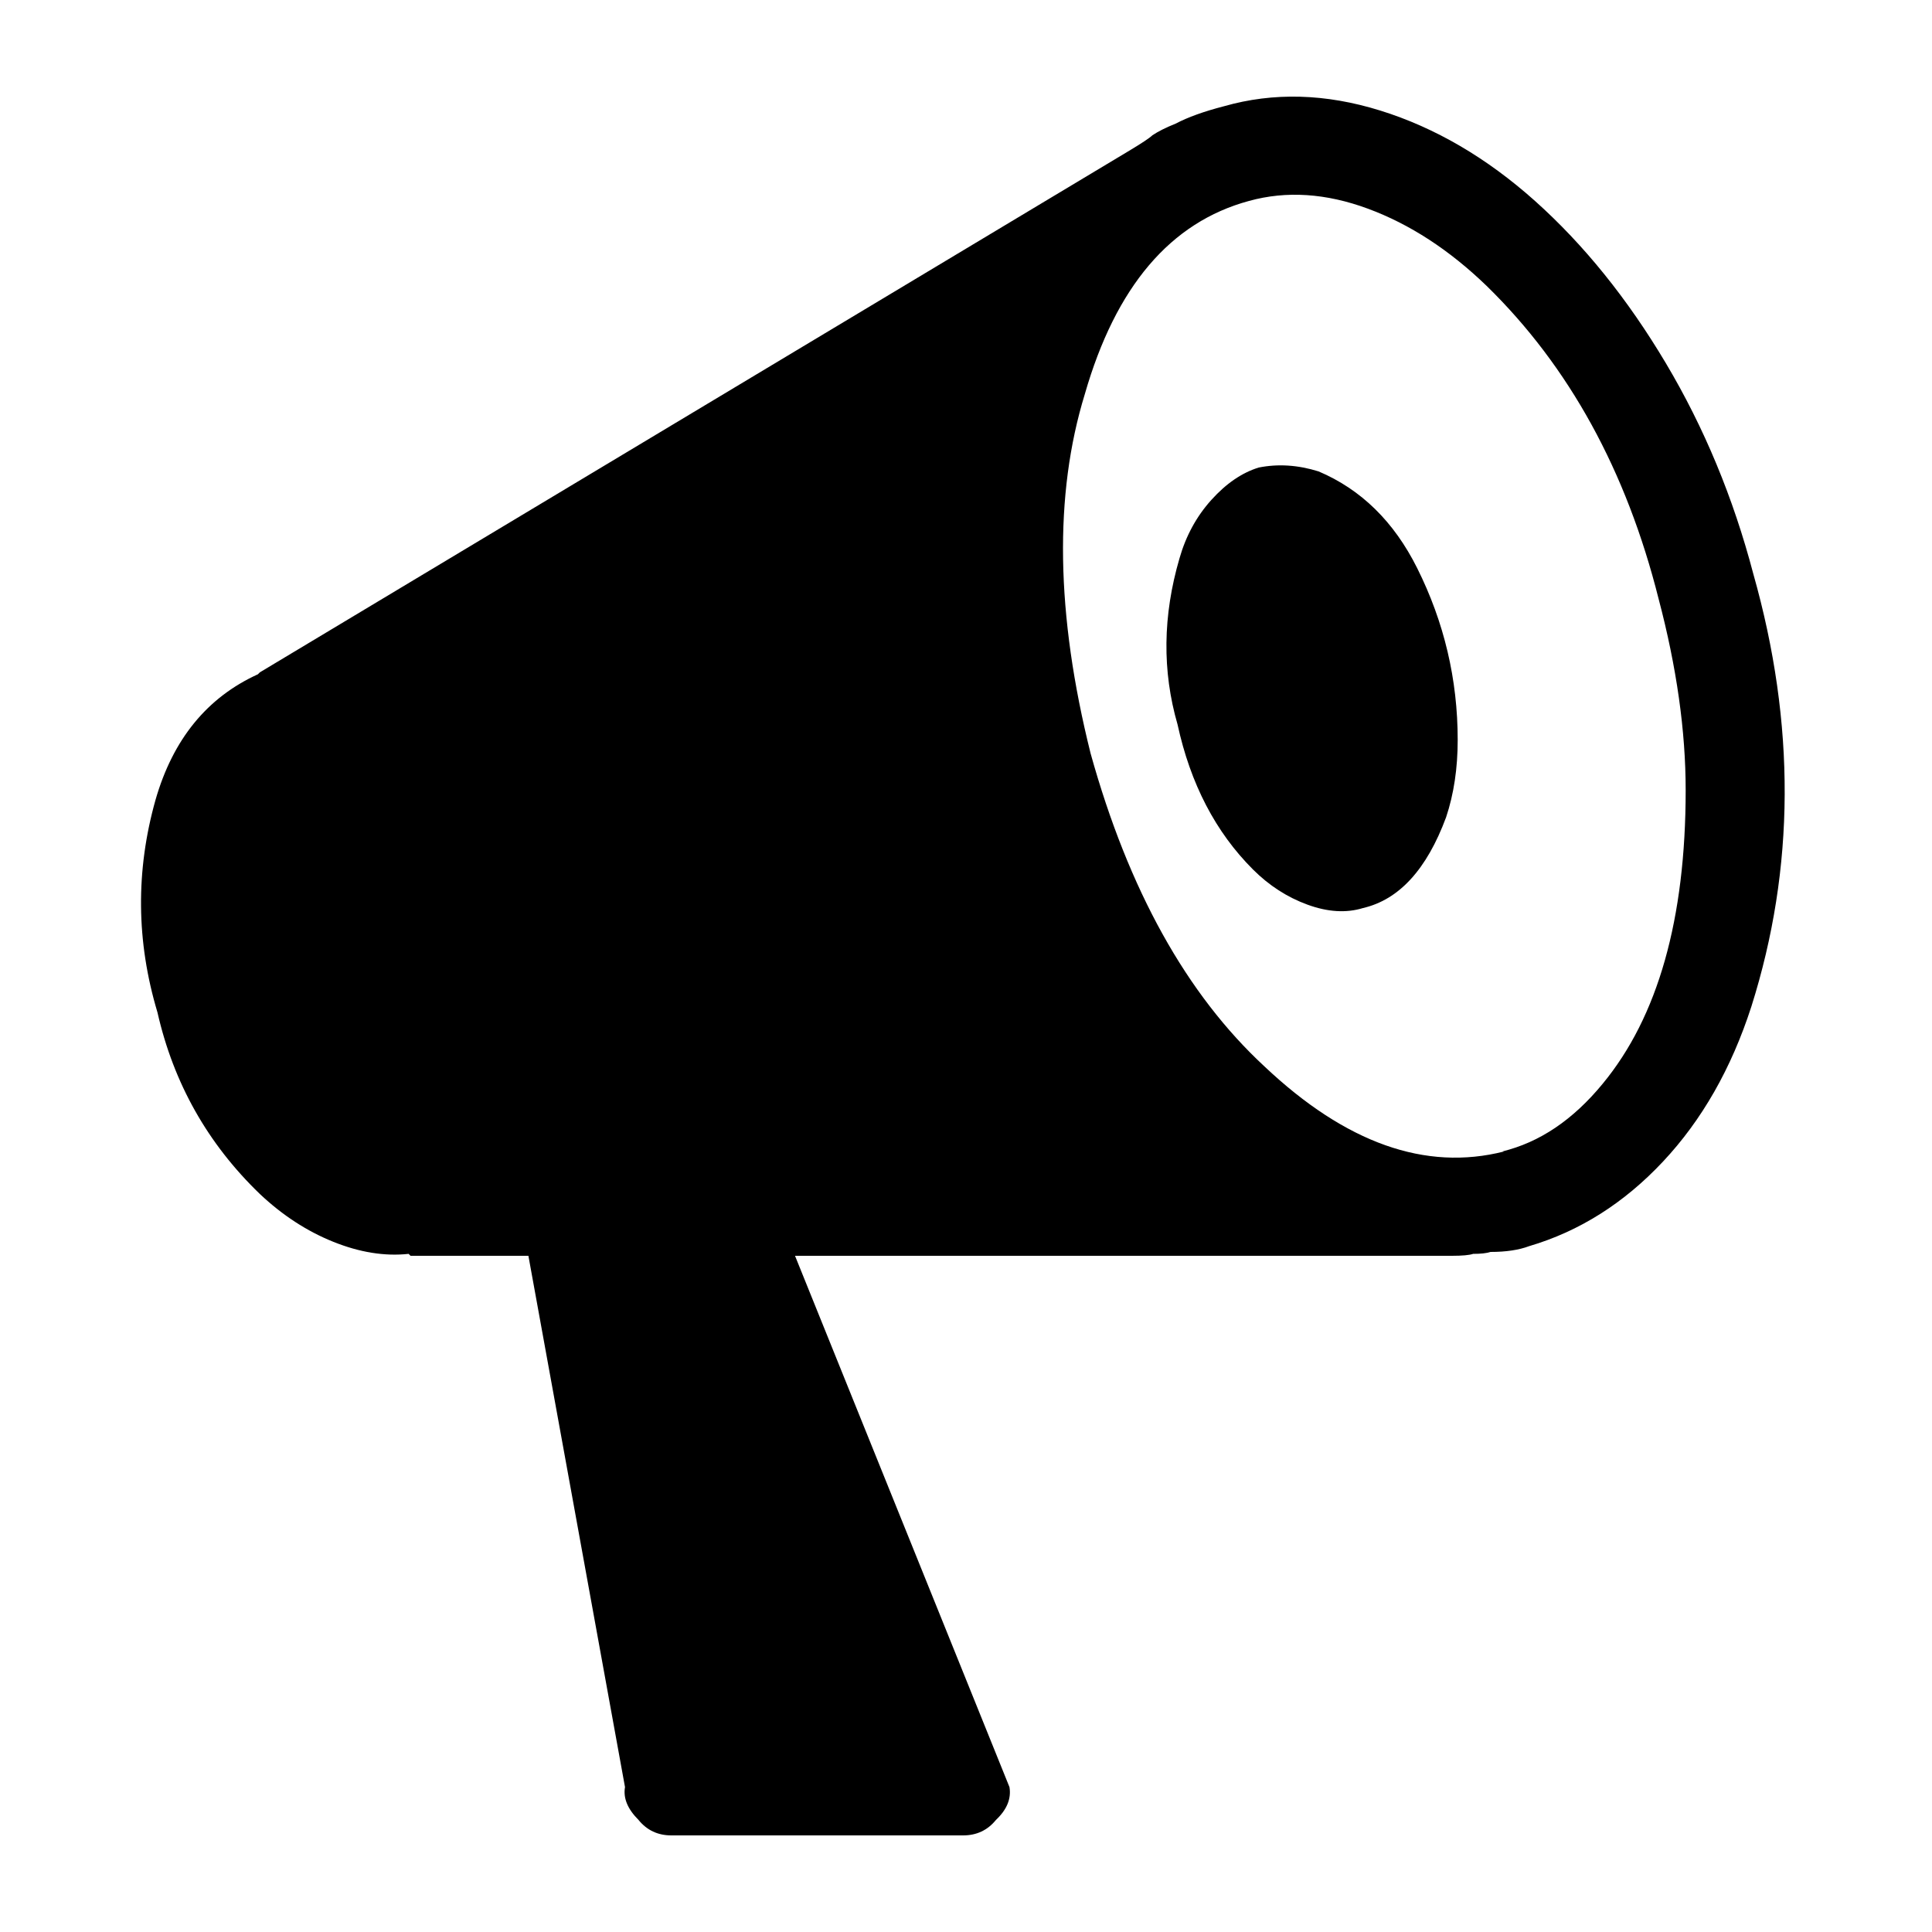
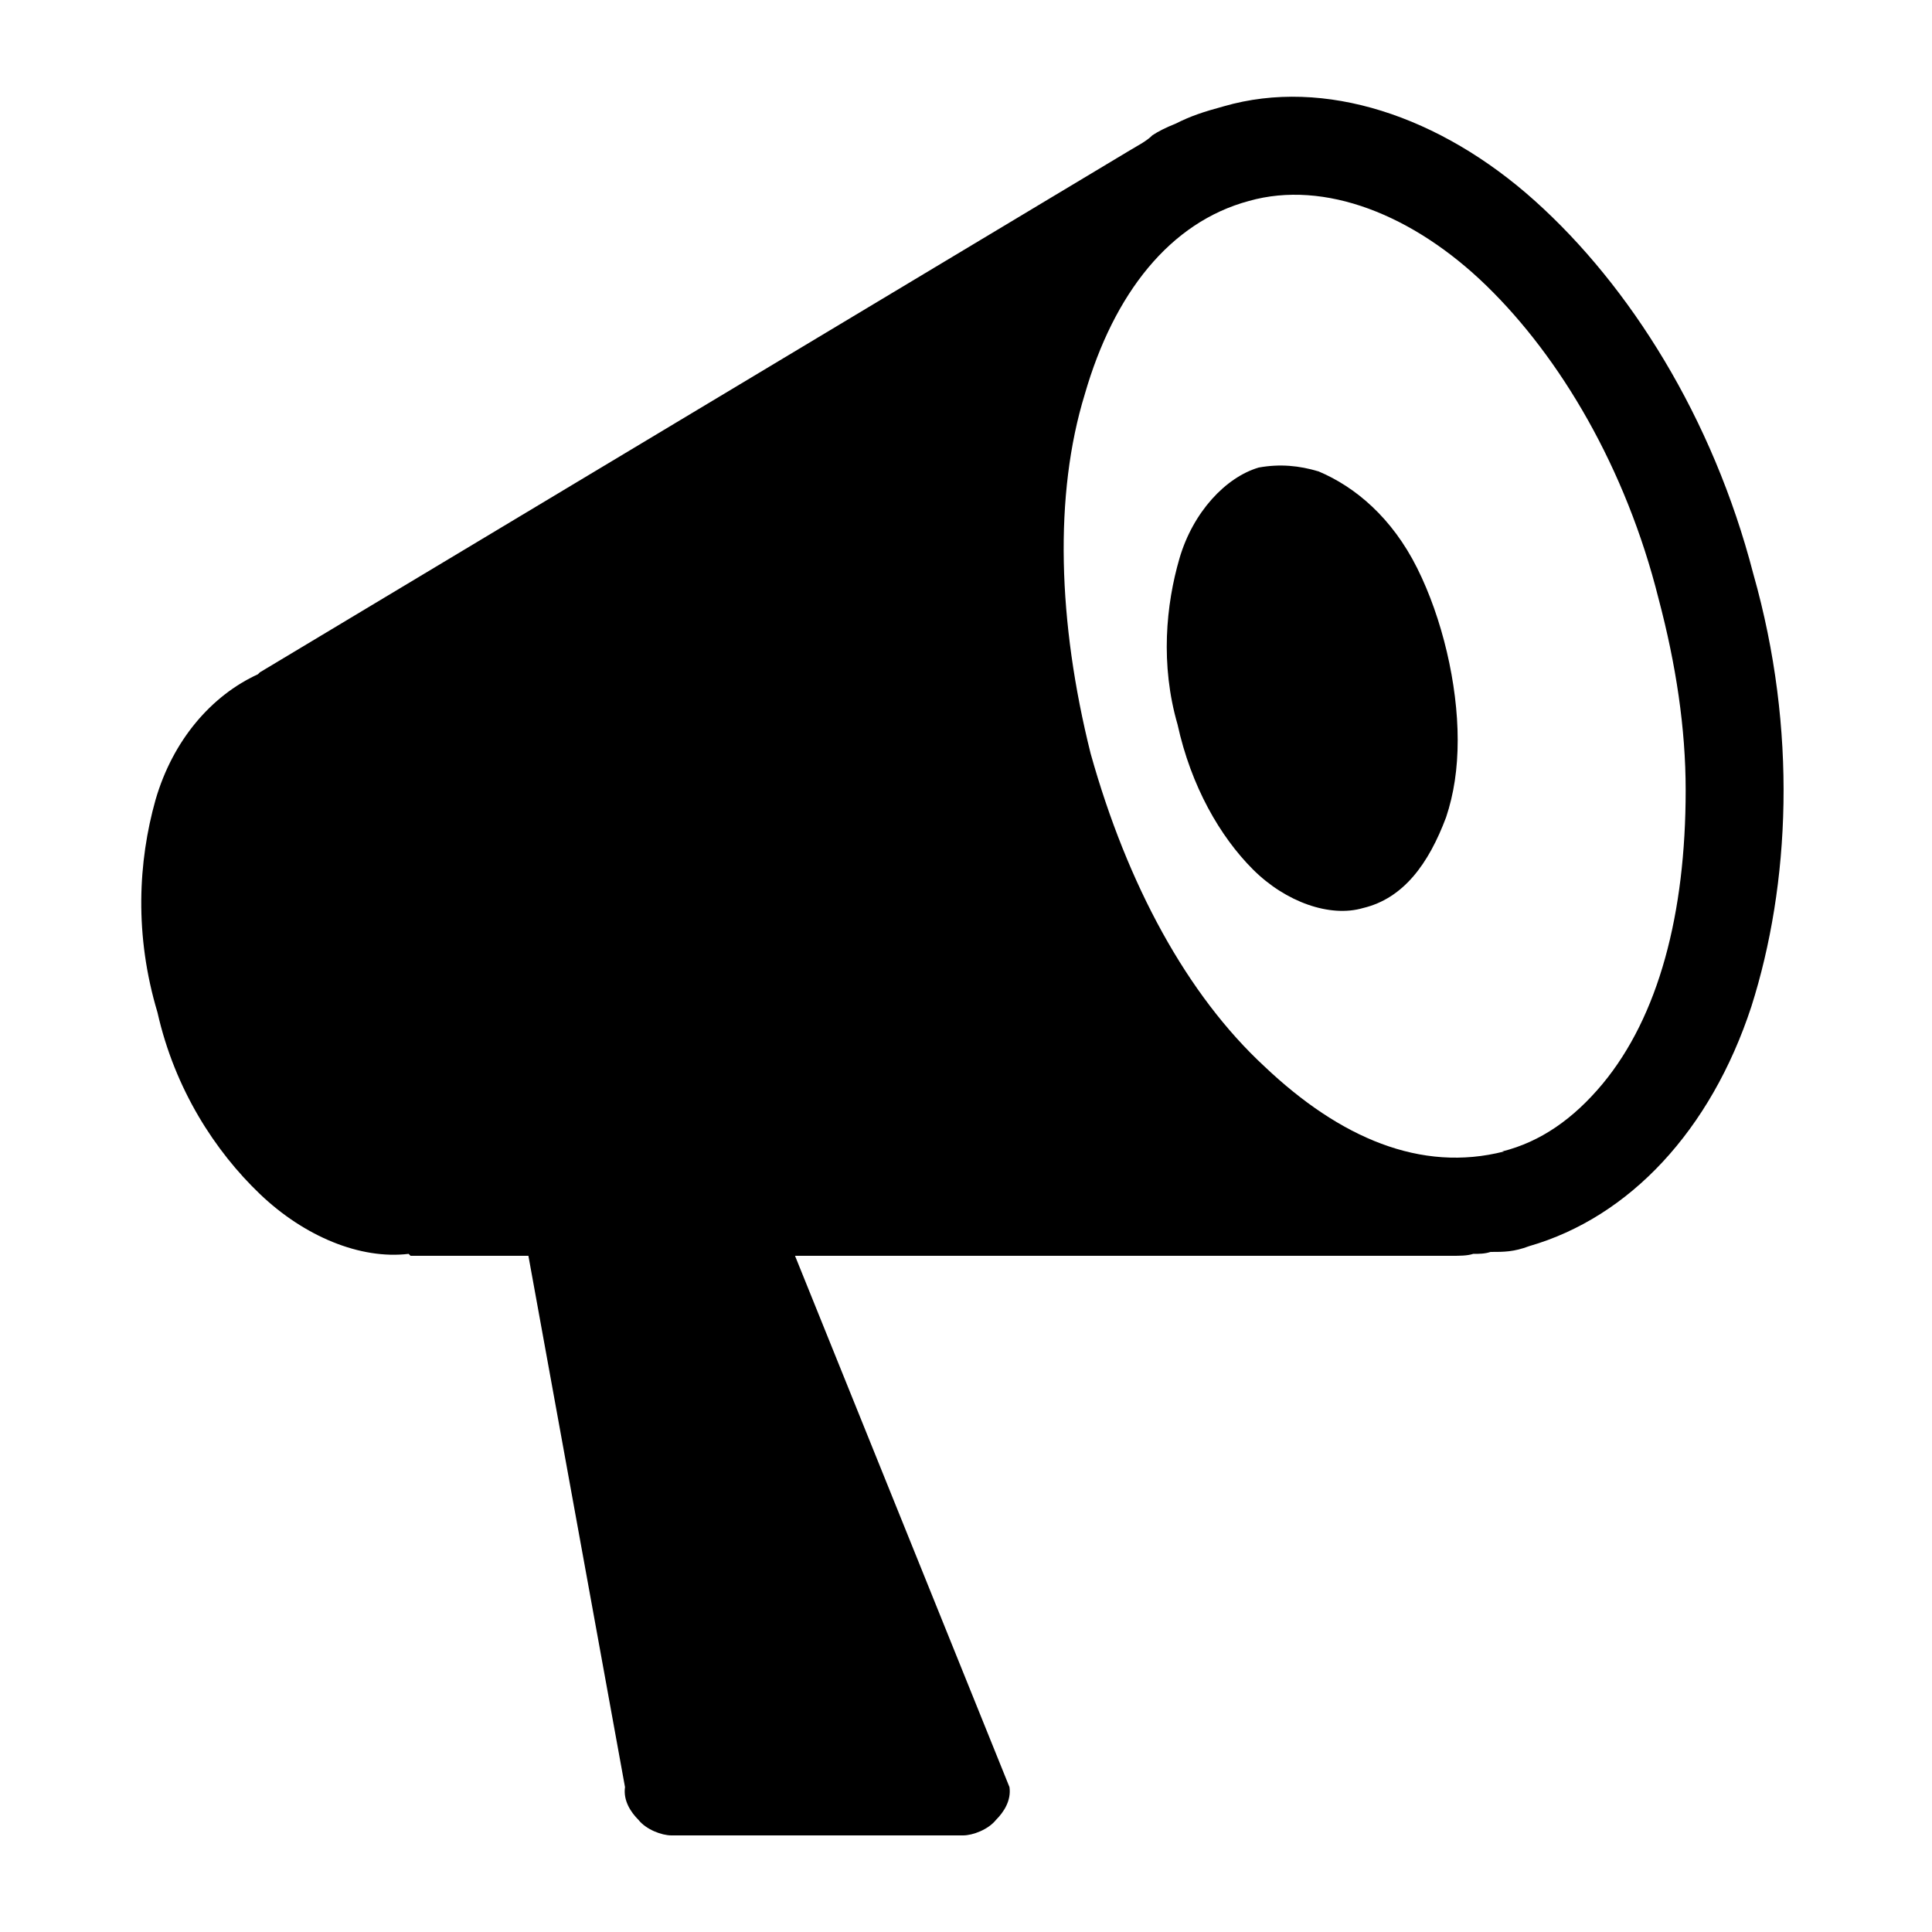
<svg xmlns="http://www.w3.org/2000/svg" version="1.1" width="20" height="20" viewBox="0 0 20 20">
-   <g>
- </g>
-   <path d="M18.15 5.94q0.66 2.33-0.020 4.48-0.31 0.96-0.915 1.605t-1.385 0.875q-0.16 0.060-0.4 0.060-0.060 0.020-0.18 0.020-0.060 0.020-0.22 0.020h-6.8l2.22 5.5q0.030 0.18-0.14 0.34-0.13 0.16-0.34 0.16h-3.020q-0.21 0-0.34-0.16-0.17-0.17-0.14-0.34l-1-5.5h-1.22l-0.020-0.020q-0.37 0.040-0.78-0.125t-0.76-0.495q-0.81-0.78-1.060-1.88-0.33-1.1-0.020-2.2 0.27-0.94 1.060-1.3l0.020-0.020 9-5.4q0.2-0.12 0.24-0.16 0.090-0.060 0.24-0.12 0.19-0.1 0.5-0.18 0.77-0.22 1.62 0.045t1.6 0.935q0.76 0.68 1.355 1.68t0.905 2.18zM15.57 11.92h-0.020q0.58-0.14 1.040-0.7 0.86-1.040 0.86-3.040 0-0.92-0.28-1.98-0.5-1.99-1.78-3.24-0.58-0.56-1.23-0.8t-1.23-0.080q-1.22 0.33-1.7 2-0.48 1.56 0.060 3.72 0.59 2.12 1.8 3.24 1.26 1.19 2.48 0.88zM13.030 4.84q0.3-0.060 0.62 0.040 0.66 0.28 1.020 1 0.42 0.84 0.42 1.78 0 0.44-0.12 0.8-0.3 0.81-0.86 0.94-0.26 0.080-0.575-0.035t-0.565-0.365q-0.58-0.58-0.78-1.5-0.24-0.83 0.020-1.72 0.1-0.35 0.33-0.605t0.49-0.335z" fill="#000000" />
+   <path d="M18.15 5.94c0.46 1.62 0.38 3.22-0.020 4.48-0.42 1.28-1.26 2.18-2.3 2.48-0.16 0.060-0.26 0.060-0.4 0.060-0.060 0.020-0.12 0.020-0.18 0.020-0.060 0.020-0.14 0.020-0.22 0.020h-6.8l2.22 5.5c0.020 0.14-0.060 0.26-0.14 0.34-0.080 0.1-0.24 0.16-0.34 0.16h-3.020c-0.1 0-0.26-0.060-0.34-0.16-0.080-0.080-0.16-0.2-0.14-0.34l-1-5.5h-1.22l-0.020-0.020c-0.5 0.060-1.080-0.18-1.54-0.62s-0.88-1.080-1.060-1.88c-0.24-0.8-0.2-1.56-0.020-2.2 0.18-0.62 0.58-1.080 1.060-1.3l0.020-0.020 9-5.4c0.1-0.060 0.18-0.1 0.24-0.16 0.060-0.040 0.14-0.080 0.24-0.12 0.16-0.080 0.28-0.12 0.5-0.18 1.040-0.3 2.24 0.1 3.22 0.98s1.84 2.24 2.26 3.86zM15.57 11.92h-0.020c0.4-0.1 0.74-0.34 1.040-0.7 0.58-0.7 0.86-1.76 0.86-3.040 0-0.64-0.1-1.3-0.28-1.98-0.34-1.36-1.020-2.5-1.78-3.24s-1.68-1.1-2.46-0.88c-0.82 0.22-1.4 0.96-1.7 2-0.32 1.040-0.28 2.36 0.060 3.72 0.38 1.36 1 2.5 1.8 3.24 0.78 0.74 1.62 1.1 2.48 0.88zM13.030 4.84c0.22-0.040 0.42-0.020 0.62 0.040 0.38 0.16 0.76 0.48 1.020 1s0.42 1.2 0.42 1.78c0 0.3-0.040 0.56-0.12 0.8-0.18 0.48-0.44 0.84-0.86 0.94-0.34 0.1-0.8-0.060-1.14-0.4s-0.64-0.86-0.78-1.5c-0.18-0.62-0.12-1.24 0.020-1.72s0.48-0.84 0.82-0.94z" />
</svg>
